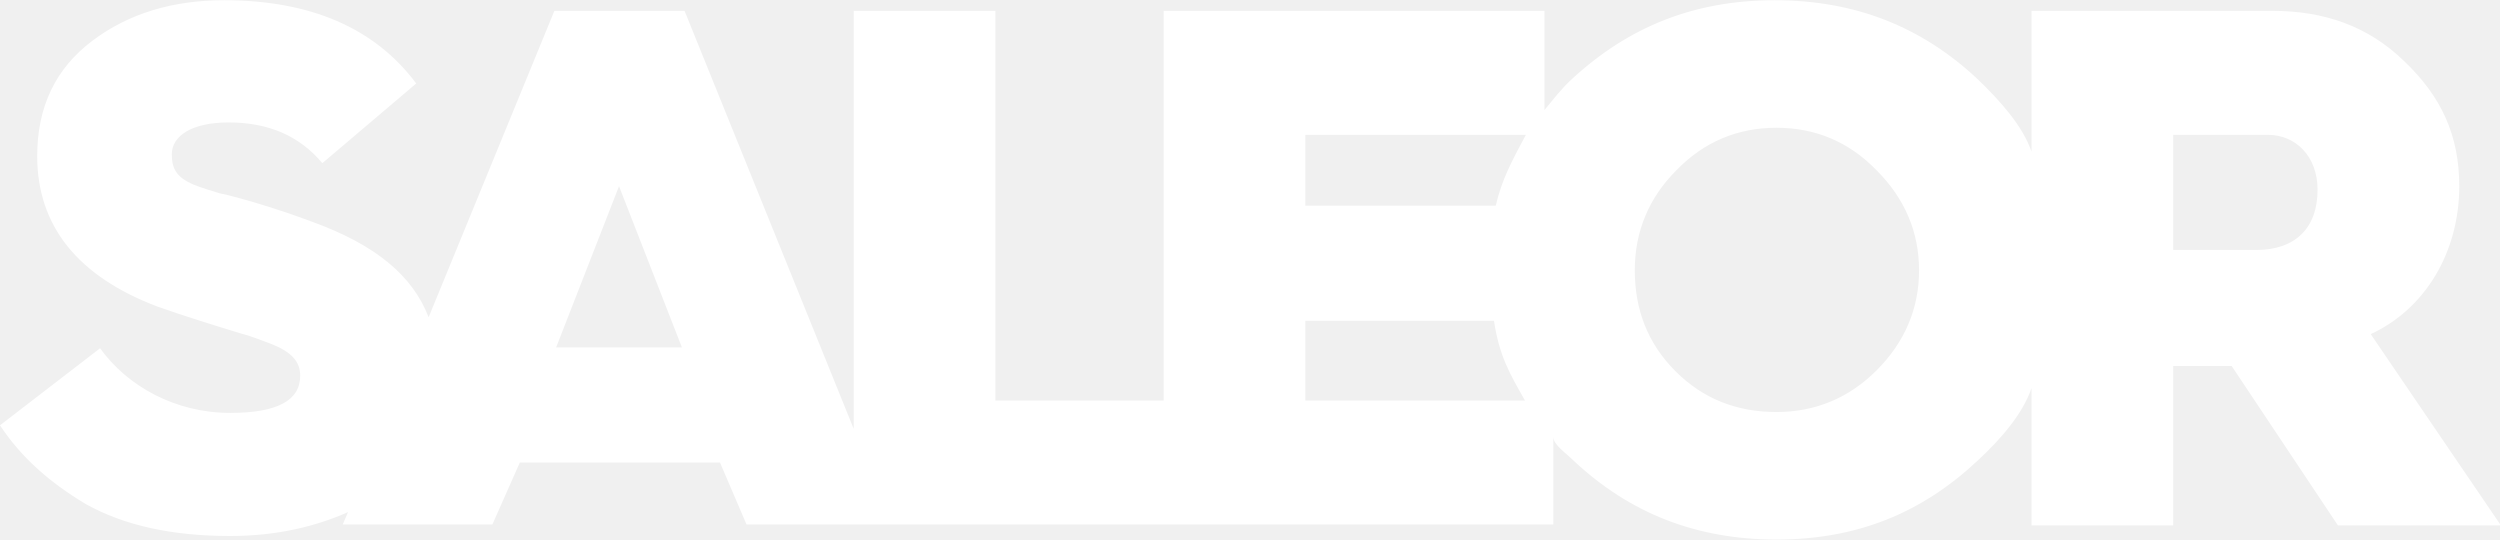
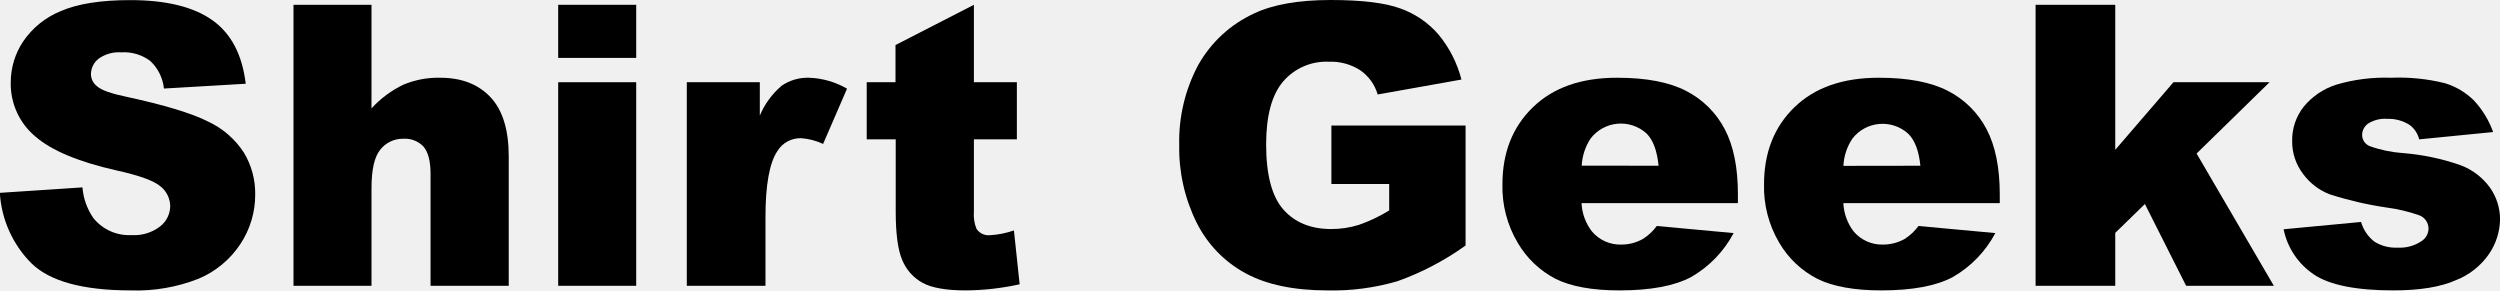
- <svg xmlns="http://www.w3.org/2000/svg" version="1.0" id="Layer_1" x="0px" y="0px" viewBox="0 0 282.3 60.9" height="38px" width="176px" enable-background="new 0 0 282.3 60.9" xml:space="preserve">
-   <path fill="white" id="XMLID_124_" d="M267.7,37.7c6.1-2.8,10-9.2,10-16.7c0-5.7-2-10.1-6.2-14.1c-4.1-4-9.1-5.7-14.9-5.7h-27.2v15.9  c-1-2.9-3.5-5.7-6.1-8.2C217,3,209.5,0,200.4,0s-16.5,3-22.9,8.9c-1.2,1.1-2.1,2.3-3.1,3.5V1.2h-43v44h-19v-44h-16v47.2L77.3,1.2  H62.6L48.4,35.8c-1.8-4.7-6-8.2-13.2-10.8c-3.7-1.4-8.4-2.8-10.4-3.2c-1-0.3-2-0.6-3-1c-1.8-0.8-2.4-1.7-2.4-3.4  c0-2.1,2.3-3.6,6.4-3.6c4.5,0,8,1.5,10.6,4.6l10.6-9C42.3,3.1,35,0,25.3,0c-5.8,0-10.8,1.5-14.9,4.6c-4.1,3.1-6.2,7.4-6.2,13  c0,7.9,4.6,13.6,13.6,17c2.8,1,7,2.3,9.3,3c1.2,0.3,2.4,0.8,3.5,1.2c2.3,0.9,3.3,2,3.3,3.6c0,2.8-2.6,4.2-7.9,4.2  c-6.2,0-11.6-3-14.7-7.3L0,48c2.3,3.5,5.5,6.4,9.7,8.9c4.3,2.4,9.7,3.6,16.3,3.6c5.3,0,9.7-1.1,13.3-2.7l-0.6,1.4h16.9l3.1-7h22.6  l3,7h91.1v-9.9c0,0.9,1.4,1.8,2.3,2.7c6.3,5.9,13.8,8.9,22.9,8.9s16.4-3,22.7-8.9c2.7-2.5,5.1-5.3,6.1-8.2v15.5h16v-18h6.4h0.2  l12,18h18.4L267.7,37.7z M62.8,39.2L69.9,21L77,39.2H62.8z M147.4,15.2h24.9c-1.6,3-2.7,5-3.4,8h-21.5V15.2z M147.4,45.2v-9h21.3  c0.6,4,1.8,6,3.5,9H147.4z M211.9,41.8c-3.1,3.1-6.9,4.7-11.3,4.7c-4.5,0-8.3-1.5-11.4-4.6c-3.1-3.1-4.6-6.9-4.6-11.4  c0-4.4,1.6-8.2,4.7-11.3c3.1-3.2,6.9-4.8,11.3-4.8s8.2,1.6,11.3,4.8c3.2,3.2,4.8,7,4.8,11.3C216.7,34.8,215.1,38.6,211.9,41.8z   M254.8,28.2h-9.4v-13h10.7c3.1,0,5.6,2.4,5.6,6.2C261.7,25.8,259.1,28.2,254.8,28.2z" />
+ <svg xmlns="http://www.w3.org/2000/svg" id="Layer_1" data-name="Layer 1" viewBox="0 0 458.54 53.3">
+   <path d="M4,39.11l15.15-1a11.54,11.54,0,0,0,2,5.62,8.4,8.4,0,0,0,7,3.13,7.78,7.78,0,0,0,5.26-1.6,4.79,4.79,0,0,0,1.84-3.71A4.7,4.7,0,0,0,33.56,38q-1.76-1.59-8.15-3-10.48-2.36-14.94-6.26A12.59,12.59,0,0,1,6,18.82a13.49,13.49,0,0,1,2.3-7.51,15.28,15.28,0,0,1,6.92-5.55q4.64-2,12.68-2,9.87,0,15.06,3.67T49.1,19.1l-15,.88a8.09,8.09,0,0,0-2.51-5.06,8,8,0,0,0-5.29-1.58,6.42,6.42,0,0,0-4.19,1.17,3.63,3.63,0,0,0-1.4,2.87,2.83,2.83,0,0,0,1.16,2.21c.75.68,2.53,1.32,5.34,1.9q10.44,2.25,15,4.55a15.72,15.72,0,0,1,6.57,5.72,14.47,14.47,0,0,1,2.06,7.63,16.33,16.33,0,0,1-2.74,9.14,17.11,17.11,0,0,1-7.67,6.34A31,31,0,0,1,28,57Q14.83,57,9.76,52A20,20,0,0,1,4,39.11Z" transform="translate(-4.03 -3.74)" />
+   <path d="M57.86,4.62H72.17v19A19.1,19.1,0,0,1,78,19.28,16.4,16.4,0,0,1,84.79,18q5.83,0,9.19,3.55t3.36,10.9V56.16H83V35.62c0-2.34-.44-4-1.3-5A4.67,4.67,0,0,0,78,29.19a5.22,5.22,0,0,0-4.22,2c-1.08,1.31-1.61,3.67-1.61,7.07V56.16H57.86Z" transform="translate(-4.03 -3.74)" />
+   <path d="M106.41,4.62h14.31v9.74H106.41Zm0,14.2h14.31V56.16H106.41Z" transform="translate(-4.03 -3.74)" />
+   <path d="M130,18.82h13.39v6.12a14.64,14.64,0,0,1,4-5.47A8.39,8.39,0,0,1,152.46,18a15,15,0,0,1,6.93,2L155,30.14a11.33,11.33,0,0,0-4-1.05,4.93,4.93,0,0,0-4.36,2.32q-2.22,3.27-2.21,12.23V56.16H130Z" transform="translate(-4.03 -3.74)" />
+   <path d="M182.66,4.62v14.2h7.88V29.3h-7.88V42.52a7,7,0,0,0,.46,3.16,2.61,2.61,0,0,0,2.46,1.2A15.76,15.76,0,0,0,190,46l1.05,9.88A46.78,46.78,0,0,1,181.15,57q-5.34,0-7.88-1.37a8.37,8.37,0,0,1-3.74-4.16q-1.22-2.79-1.21-9V29.3H163V18.82h5.28V12Z" transform="translate(-4.03 -3.74)" />
+   <path d="M248.23,37.49V26.77h24.61v22a50.4,50.4,0,0,1-12.5,6.55A42.12,42.12,0,0,1,247.45,57q-9.16,0-14.95-3.13a21.4,21.4,0,0,1-9-9.32,30.65,30.65,0,0,1-3.18-14.2,29.65,29.65,0,0,1,3.48-14.68A22.59,22.59,0,0,1,234,6.23q5.25-2.49,14.1-2.49,8.55,0,12.78,1.55a16.57,16.57,0,0,1,7,4.79,21.15,21.15,0,0,1,4.2,8.25l-15.36,2.74a8.23,8.23,0,0,0-3.22-4.46,10,10,0,0,0-5.78-1.55,10.43,10.43,0,0,0-8.35,3.64q-3.1,3.63-3.11,11.51,0,8.37,3.15,11.95t8.77,3.59a16.89,16.89,0,0,0,5.1-.77,28.21,28.21,0,0,0,5.55-2.64V37.49Z" transform="translate(-4.03 -3.74)" />
+   <path d="M322.79,41H294.11A9.2,9.2,0,0,0,296,46.17a6.78,6.78,0,0,0,5.41,2.43,8,8,0,0,0,4-1.06,9.29,9.29,0,0,0,2.5-2.35l14.1,1.3a20.21,20.21,0,0,1-7.81,8.07Q309.61,57,301.07,57q-7.43,0-11.67-2.09a17.12,17.12,0,0,1-7-6.65,20,20,0,0,1-2.8-10.7q0-8.76,5.61-14.17T300.65,18q8,0,12.65,2.42a16.38,16.38,0,0,1,7.07,7q2.43,4.6,2.42,12Zm-14.55-6.86c-.28-2.76-1-4.74-2.23-5.94a7,7,0,0,0-10.22.92,10,10,0,0,0-1.65,5Z" transform="translate(-4.03 -3.74)" />
+   <path d="M370.82,41H342.13A9.28,9.28,0,0,0,344,46.17a6.8,6.8,0,0,0,5.42,2.43,8.1,8.1,0,0,0,4-1.06,9.42,9.42,0,0,0,2.49-2.35l14.1,1.3a20.21,20.21,0,0,1-7.81,8.07Q357.64,57,349.09,57c-4.94,0-8.84-.7-11.67-2.09a17.12,17.12,0,0,1-7.05-6.65,20.05,20.05,0,0,1-2.79-10.7q0-8.76,5.6-14.17T348.67,18q8,0,12.66,2.42a16.41,16.41,0,0,1,7.06,7q2.43,4.6,2.43,12Zm-14.56-6.86Q355.84,30,354,28.24a7,7,0,0,0-10.21.92,9.83,9.83,0,0,0-1.65,5Z" transform="translate(-4.03 -3.74)" />
+   <path d="M377.39,4.62H392v26.6l10.68-12.4h17.62L406.92,31.9l14.17,24.26H405l-7.56-15L392,46.45v9.71H377.39Z" transform="translate(-4.03 -3.74)" />
+   <path d="M422.88,45.79l14.21-1.34a6.94,6.94,0,0,0,2.46,3.62,7.27,7.27,0,0,0,4.22,1.09,7.11,7.11,0,0,0,4.46-1.23,2.75,2.75,0,0,0,1.23-2.28,2.61,2.61,0,0,0-1.62-2.39,29.64,29.64,0,0,0-6.15-1.47,64,64,0,0,1-10.35-2.41,10.9,10.9,0,0,1-4.89-3.74,9.72,9.72,0,0,1-2-6,9.84,9.84,0,0,1,2.14-6.36,12.79,12.79,0,0,1,5.91-4A31.6,31.6,0,0,1,442.61,18a34.9,34.9,0,0,1,9.86,1,12.88,12.88,0,0,1,5.31,3.16,16.68,16.68,0,0,1,3.53,5.8L447.74,29.3A4.62,4.62,0,0,0,446,26.66a7.16,7.16,0,0,0-4.08-1.12,5.75,5.75,0,0,0-3.53.86,2.56,2.56,0,0,0-1.11,2.08,2.21,2.21,0,0,0,1.41,2.07,22.75,22.75,0,0,0,6.12,1.27,42,42,0,0,1,10.61,2.25,11.71,11.71,0,0,1,5.33,4.11A10.09,10.09,0,0,1,462.58,44a11.59,11.59,0,0,1-2,6.29,13.2,13.2,0,0,1-6.15,4.86Q450.27,57,443,57q-10.23,0-14.57-2.92A13.1,13.1,0,0,1,422.88,45.79Z" transform="translate(-4.03 -3.74)" />
</svg>
